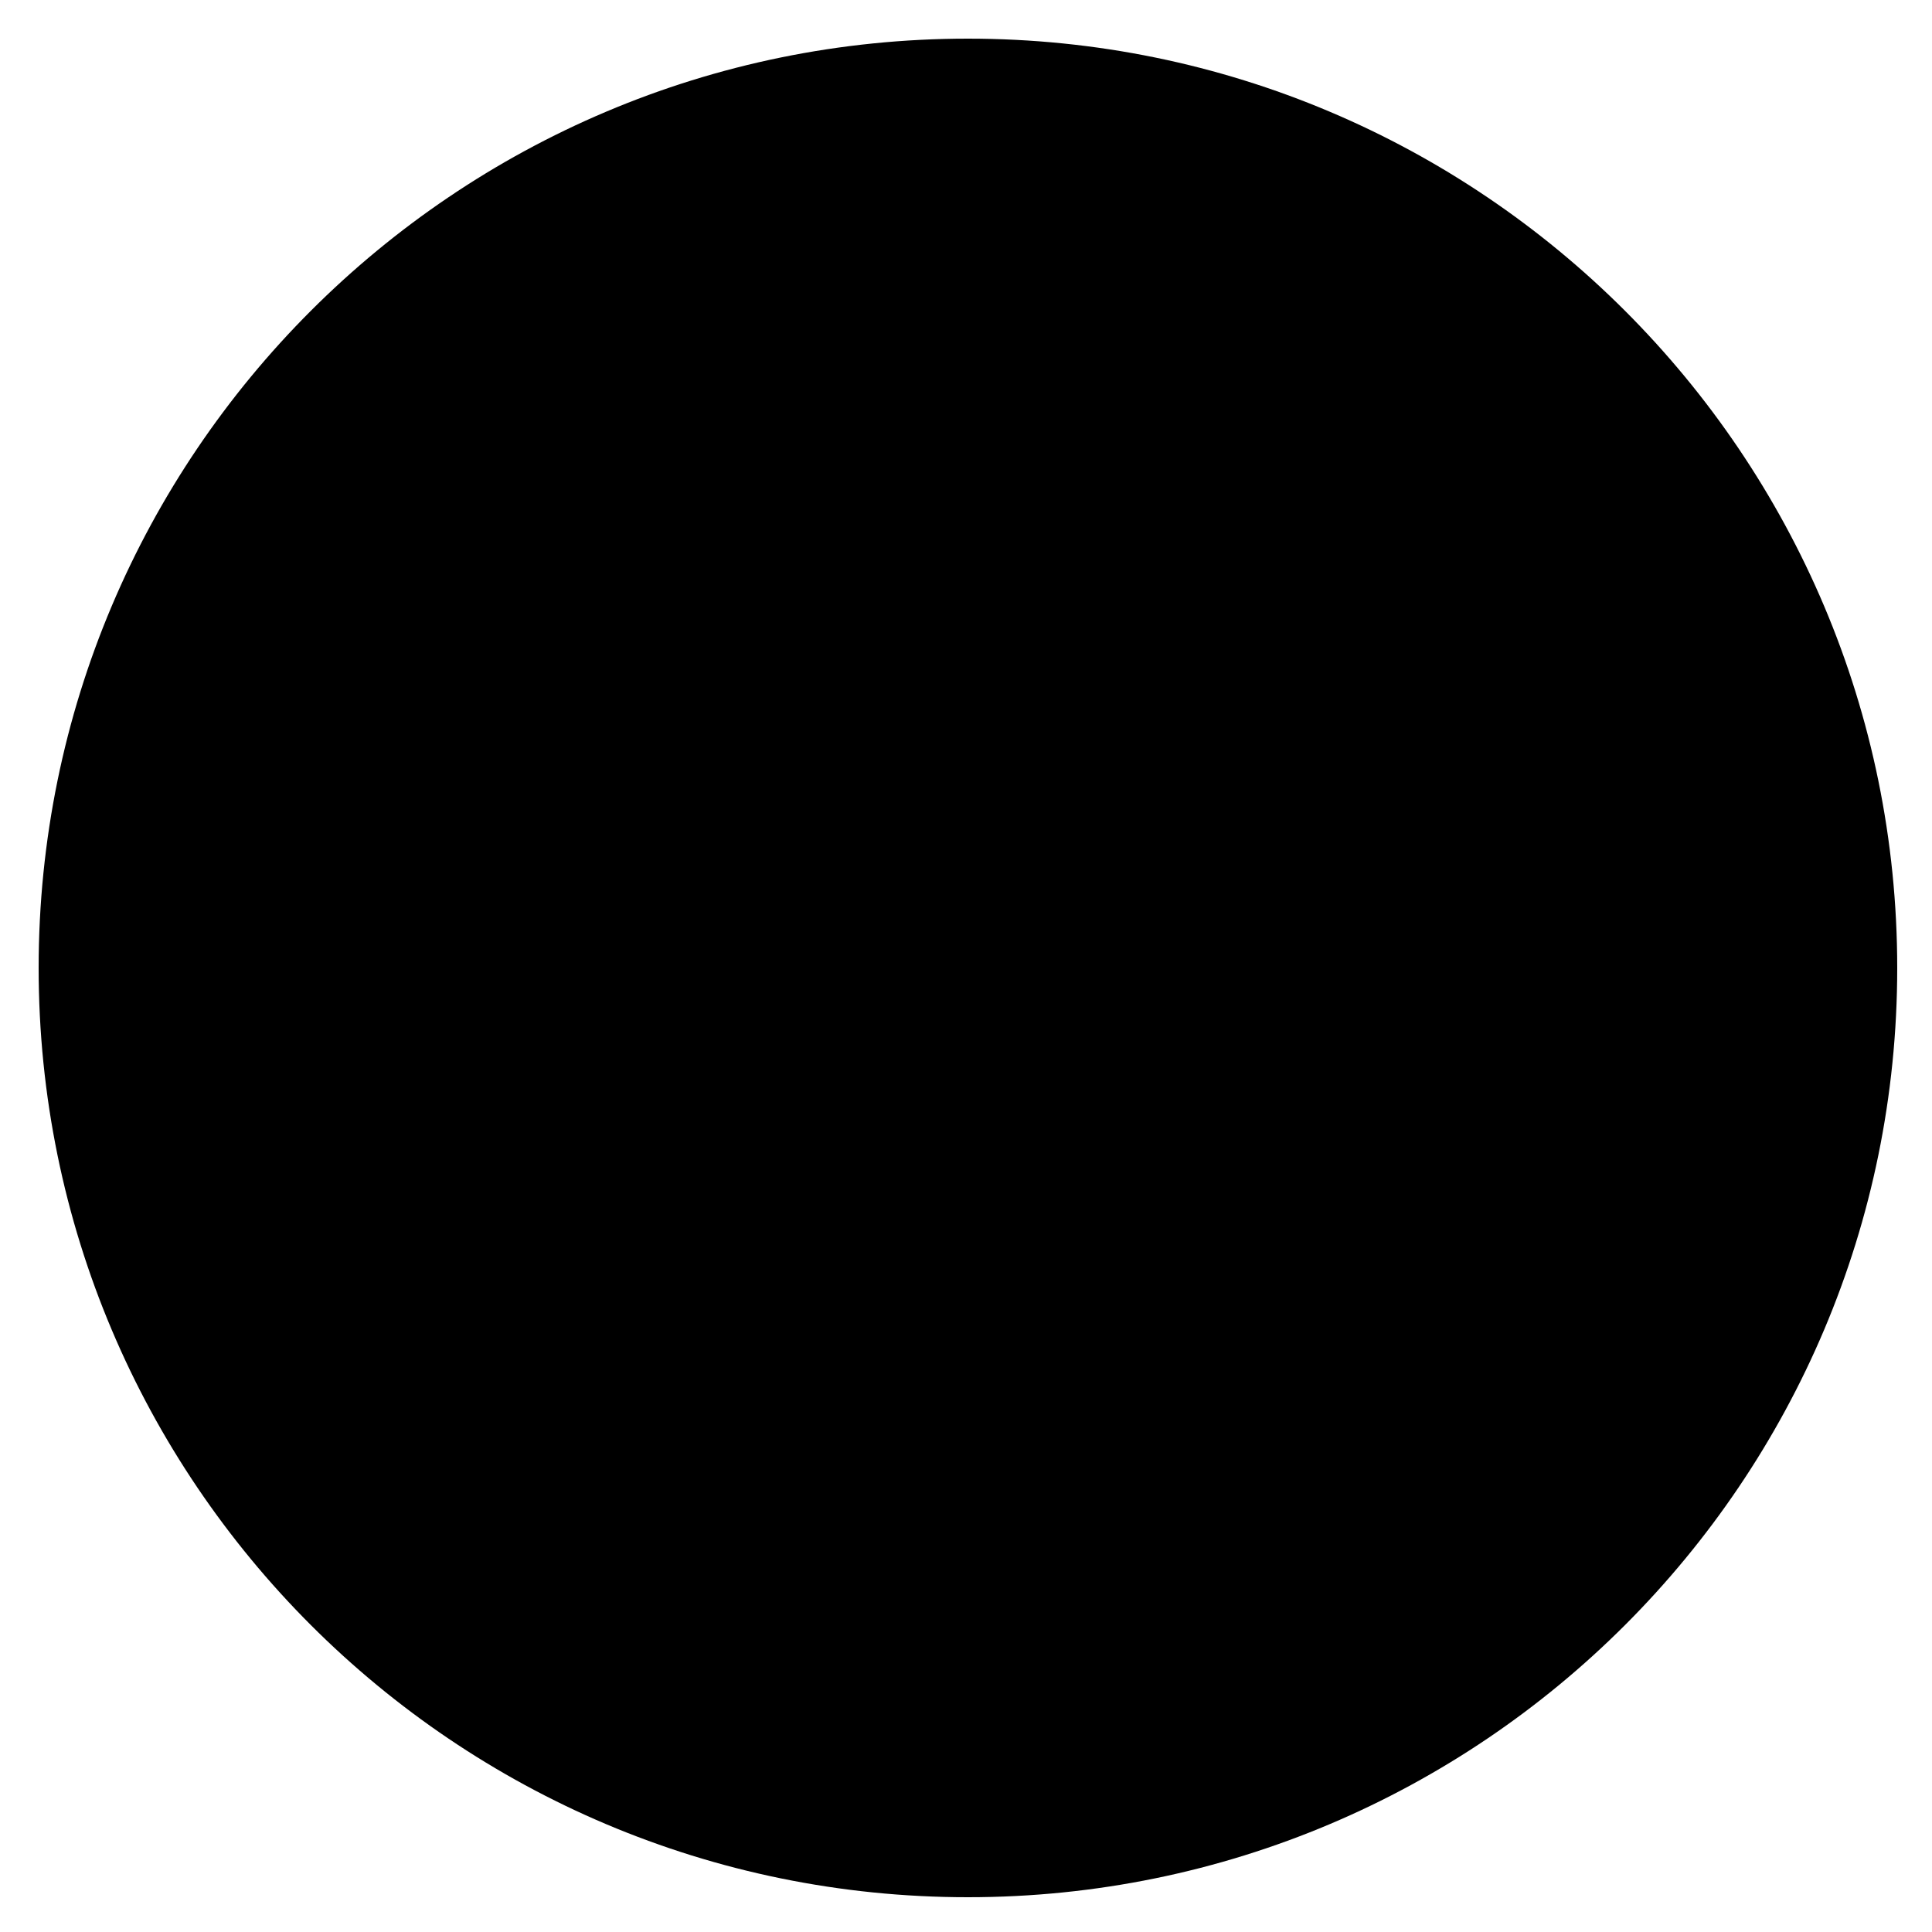
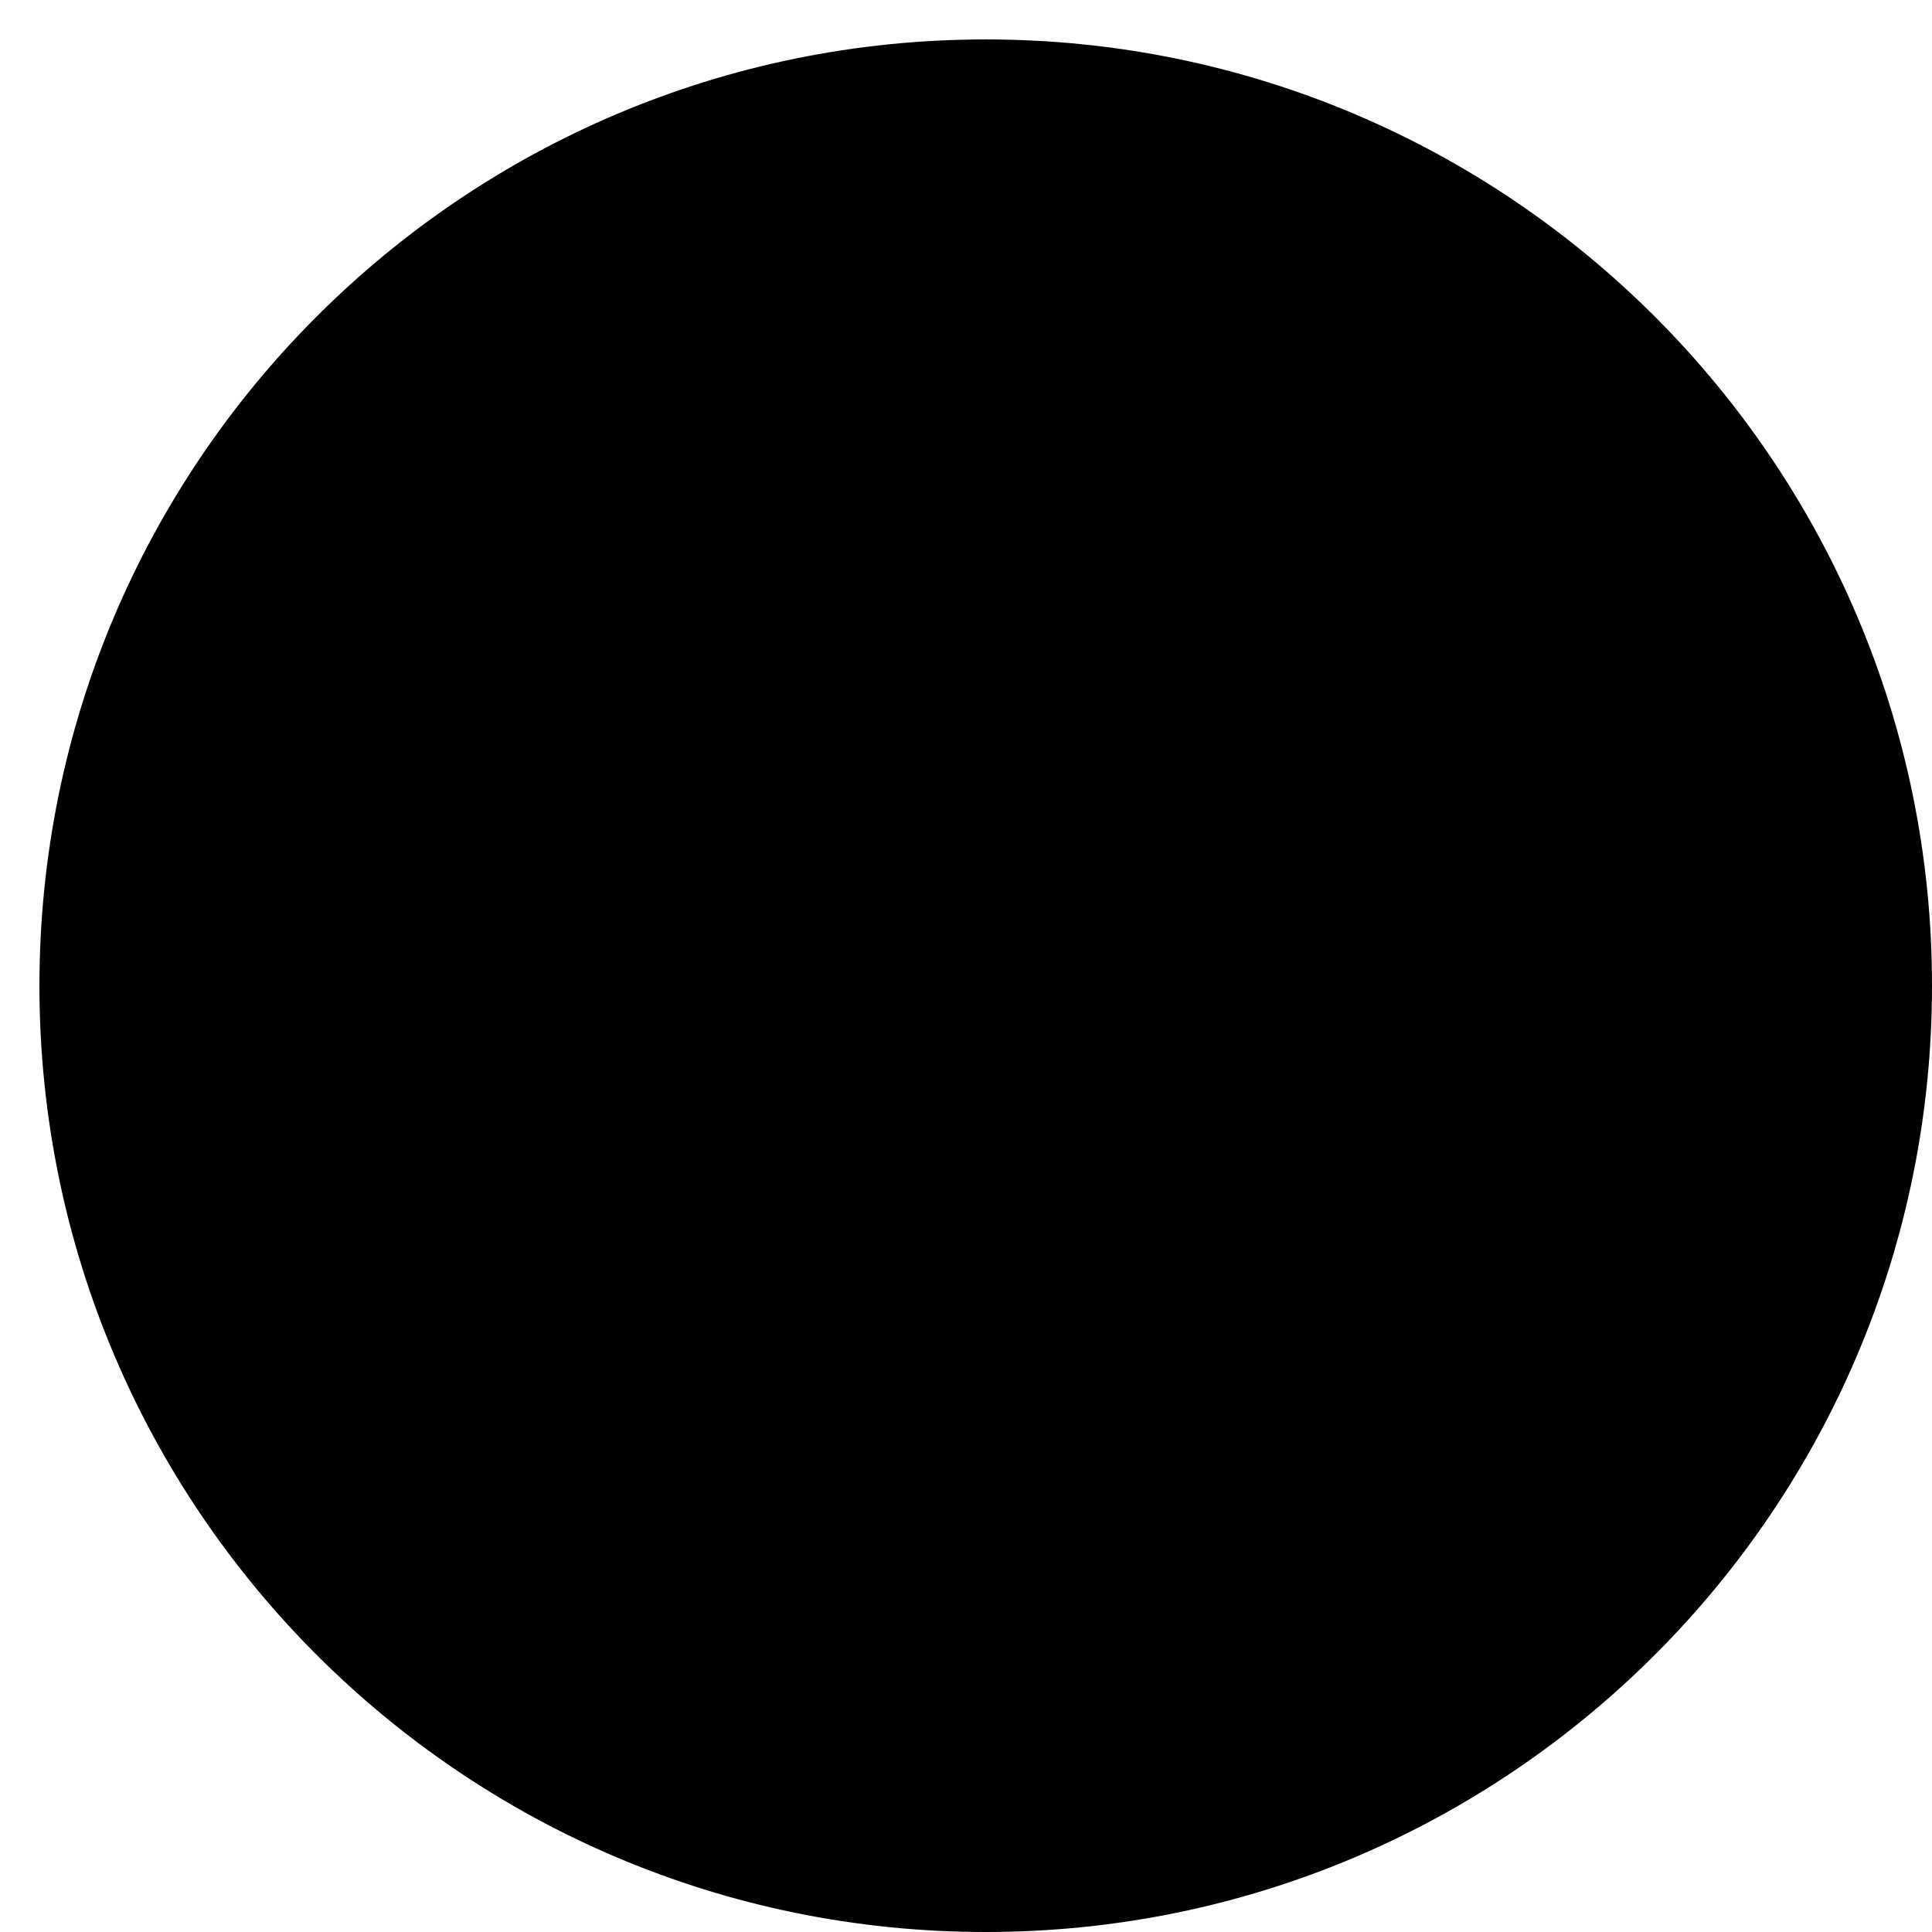
- <svg xmlns="http://www.w3.org/2000/svg" width="100%" height="100%" preserveAspectRatio="none" viewBox="0 0 500 500">
-   <defs>
-   </defs>
-   <circle id="Ellipse_1_copy_2" data-name="Ellipse 1 copy 2" class="cls-1" cx="250.5" cy="250.5" r="240.5" />
+ <svg xmlns="http://www.w3.org/2000/svg" width="100%" height="100%" preserveAspectRatio="none" viewBox="0 0 490 490">
+   <circle id="Ellipse_1_copy_2" data-name="Ellipse 1 copy 2" class="cls-1" cx="250" cy="250" r="240" />
</svg>
